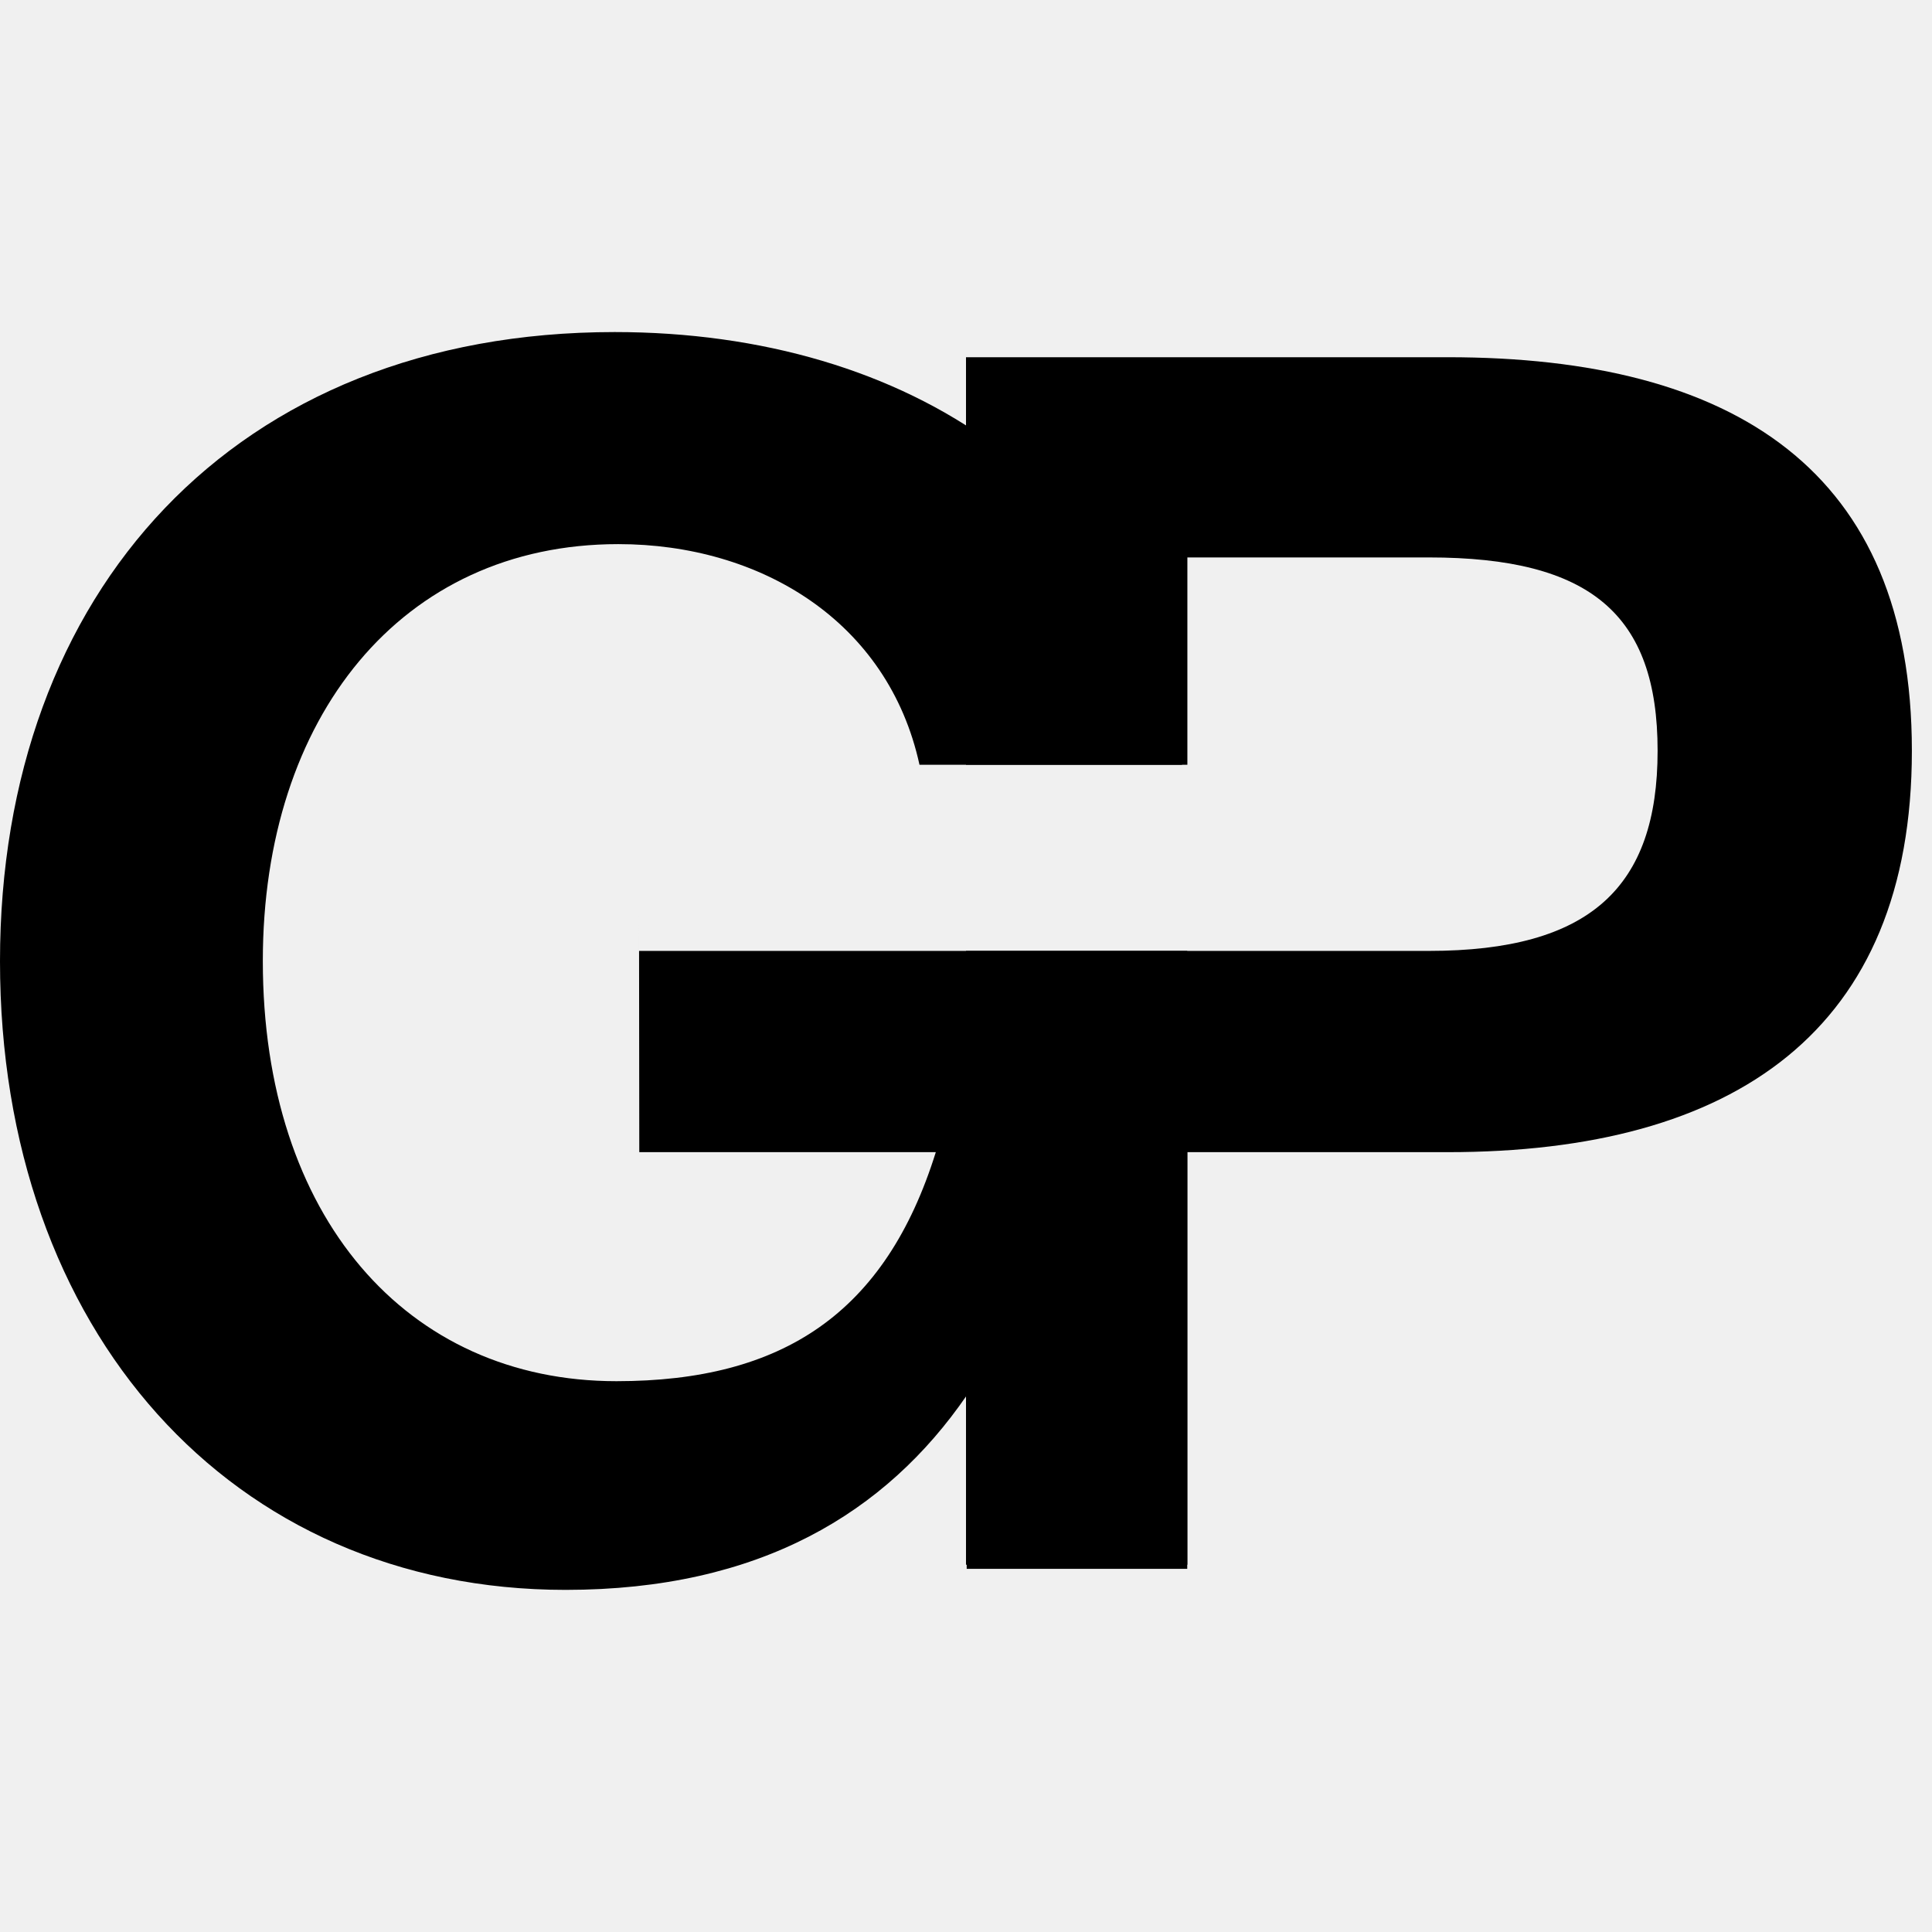
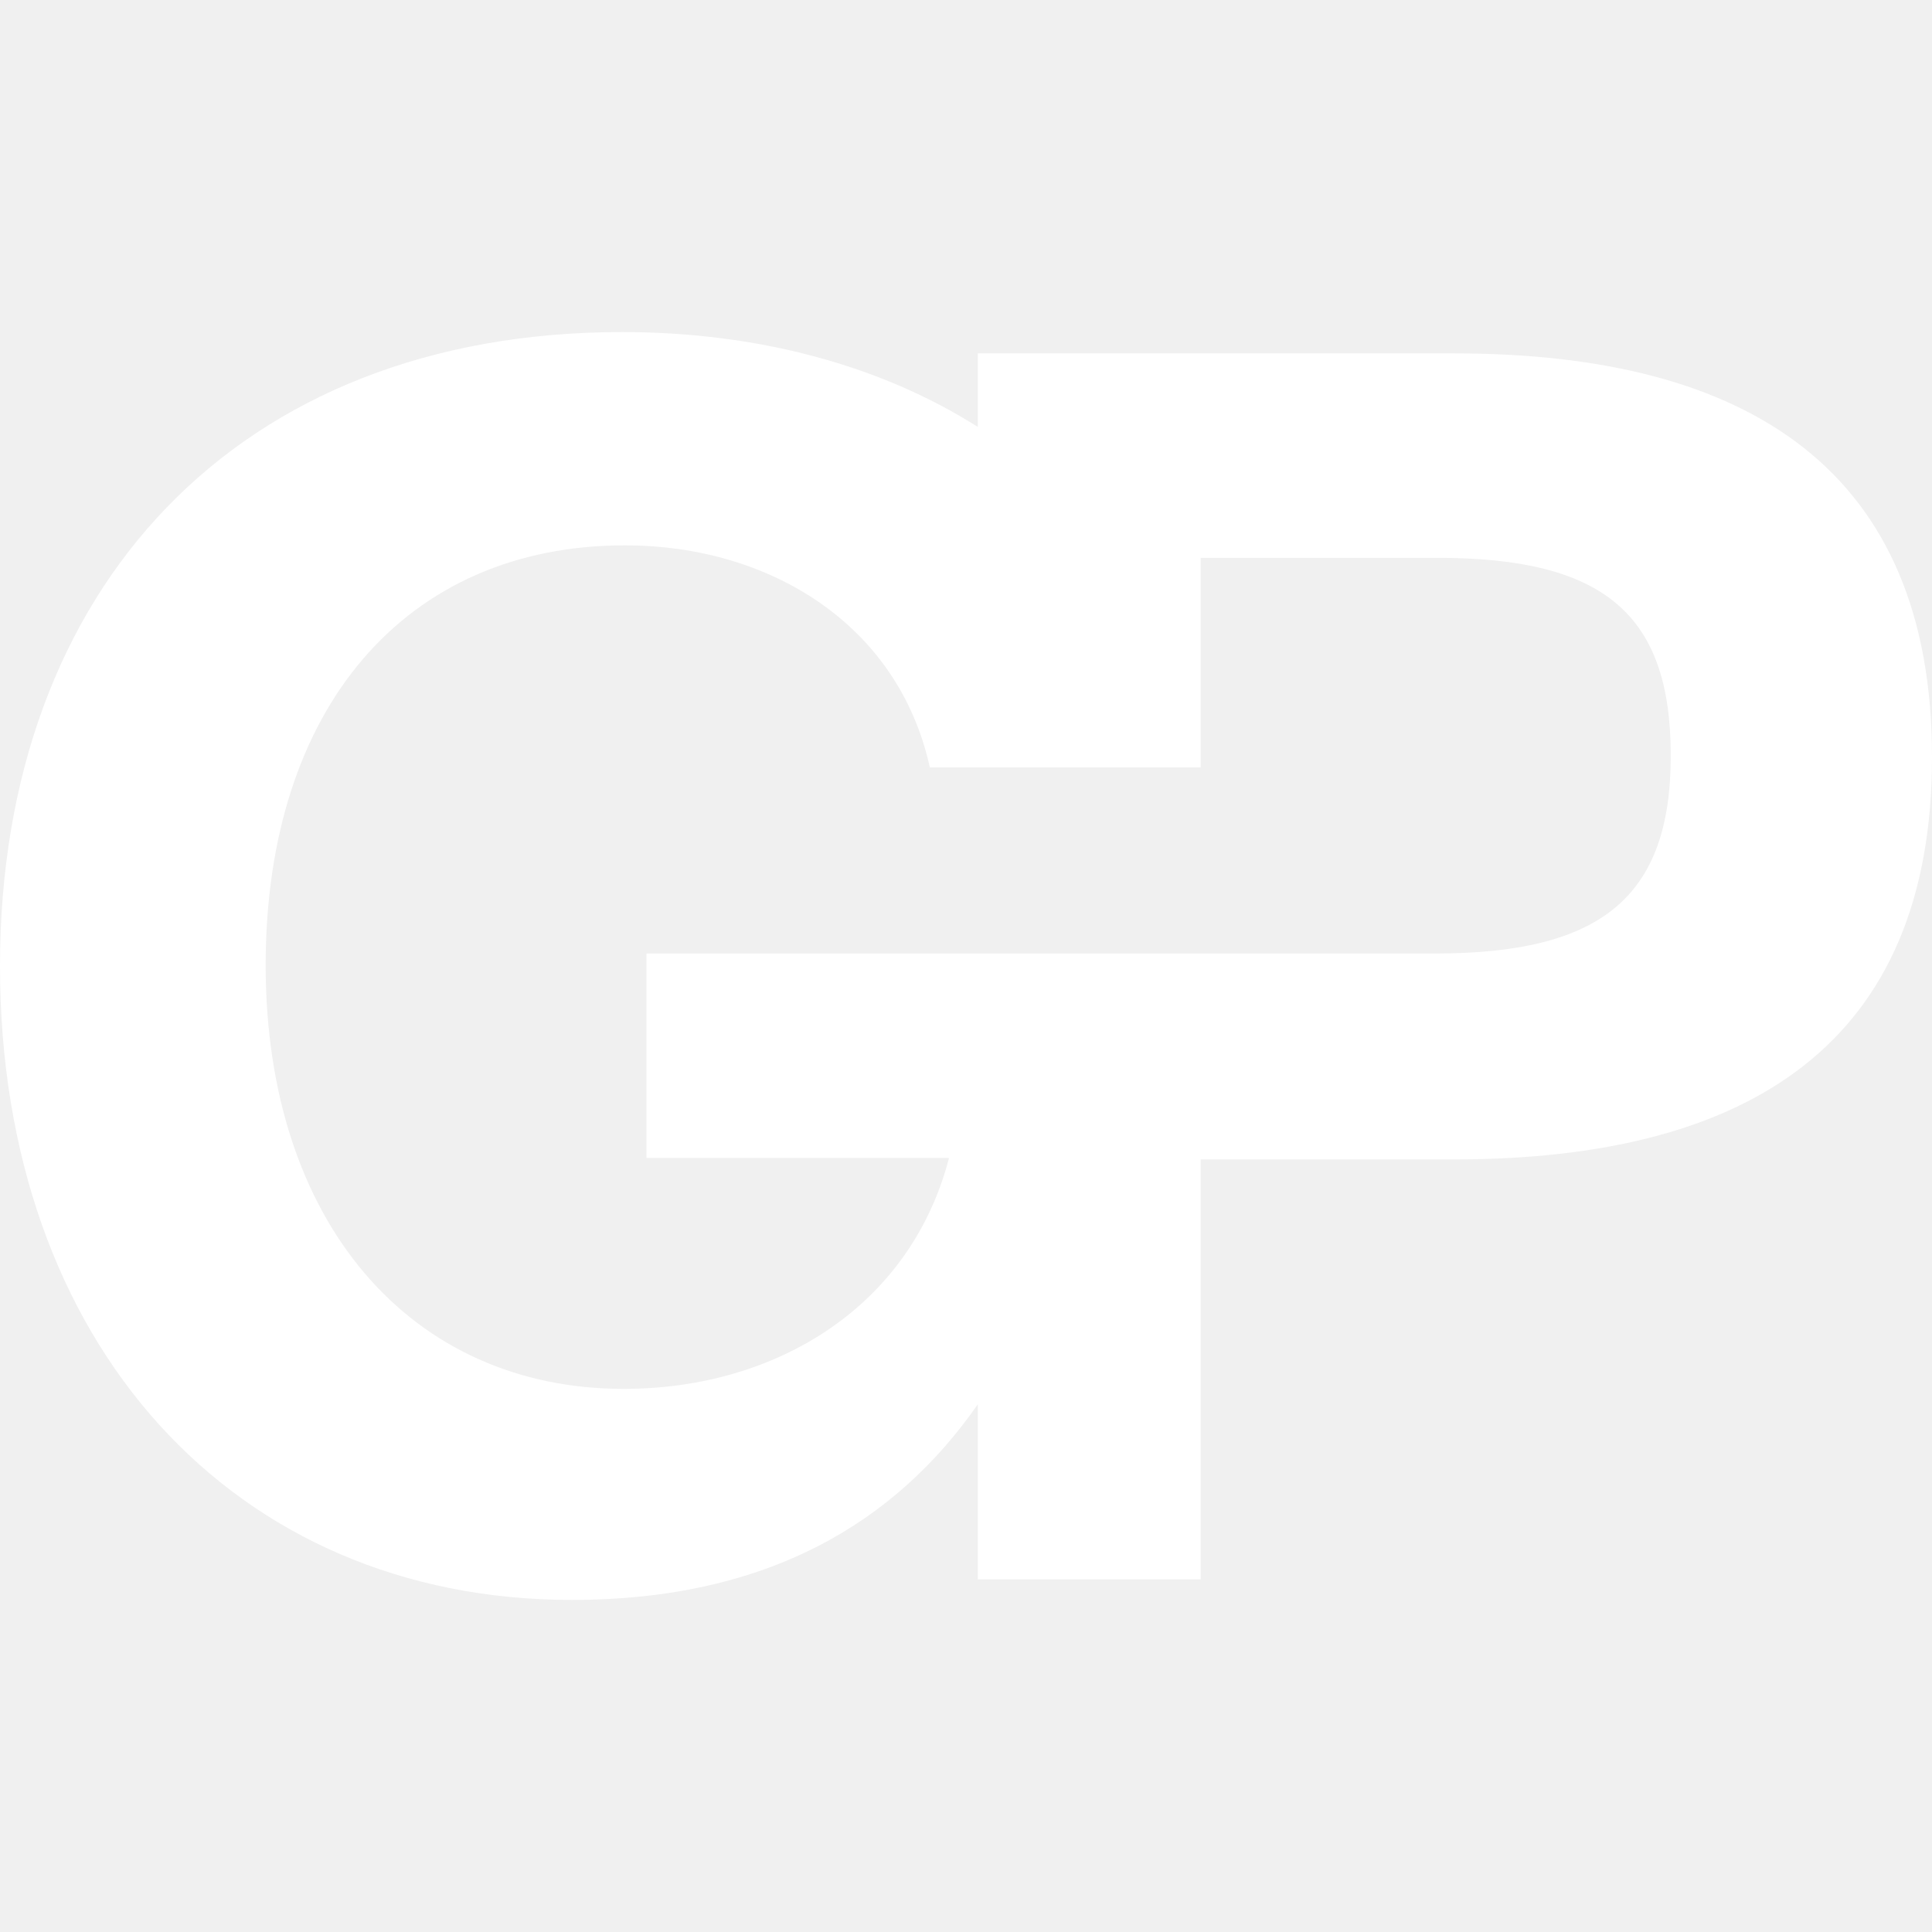
<svg xmlns="http://www.w3.org/2000/svg" width="192" height="192" viewBox="0 0 192 192" fill="none">
-   <path d="M143.869 114.5H118V155.5H96V94.5V76V35.5H143.869C172.403 35.5 190 46.808 190 74.608C190 102.407 172.403 114.5 143.869 114.5ZM141.997 55.397H118C118 55.397 118 67.954 118 76H107.5H96V94.5H107.5H118H142C158.05 94.5 164.731 88.152 164.731 74.608C164.731 61.063 158.071 55.397 141.997 55.397Z" fill="black" />
-   <path d="M63.51 94.5H117.986V155.911H96.069V138.68C88.051 150.339 75.52 158 56.208 158C22.973 158 0 132.231 0 95.526C0 58.82 23.334 33 61.081 33C90.32 33 113.628 48.502 117.47 75.999H91.377C88.257 61.709 75.546 54.074 61.442 54.074C39.861 54.074 26.119 71.305 26.119 95.5C26.119 120.907 40.403 137.261 61.262 137.261C77.789 137.261 88 130.5 93 114.5H63.531L63.505 90.083L63.51 94.5Z" fill="black" />
+   <path d="M144.55 35.12H97.174V42.428C87.493 36.289 75.245 33 61.824 33C23.615 33 0 58.434 0 96C0 133.566 23.248 159 56.837 159C76.346 159 89.033 151.253 97.174 139.559V156.954H119.322V115.222H144.477C173.885 115.222 192 103.674 192 75.243C192 46.813 173.885 35.12 144.55 35.12ZM142.57 94.758H64.244V115.075H94.313C90.5 129.766 77.225 138.025 61.971 138.025C40.849 138.025 26.402 121.507 26.402 95.927C26.402 70.347 40.336 54.195 62.117 54.195C76.346 54.195 89.253 61.942 92.406 76.267H118.808H119.322V55.437H142.863C159.438 55.437 166.038 61.065 166.038 75.097C166.038 89.13 159.144 94.758 142.643 94.758H142.57Z" fill="white" />
</svg>
